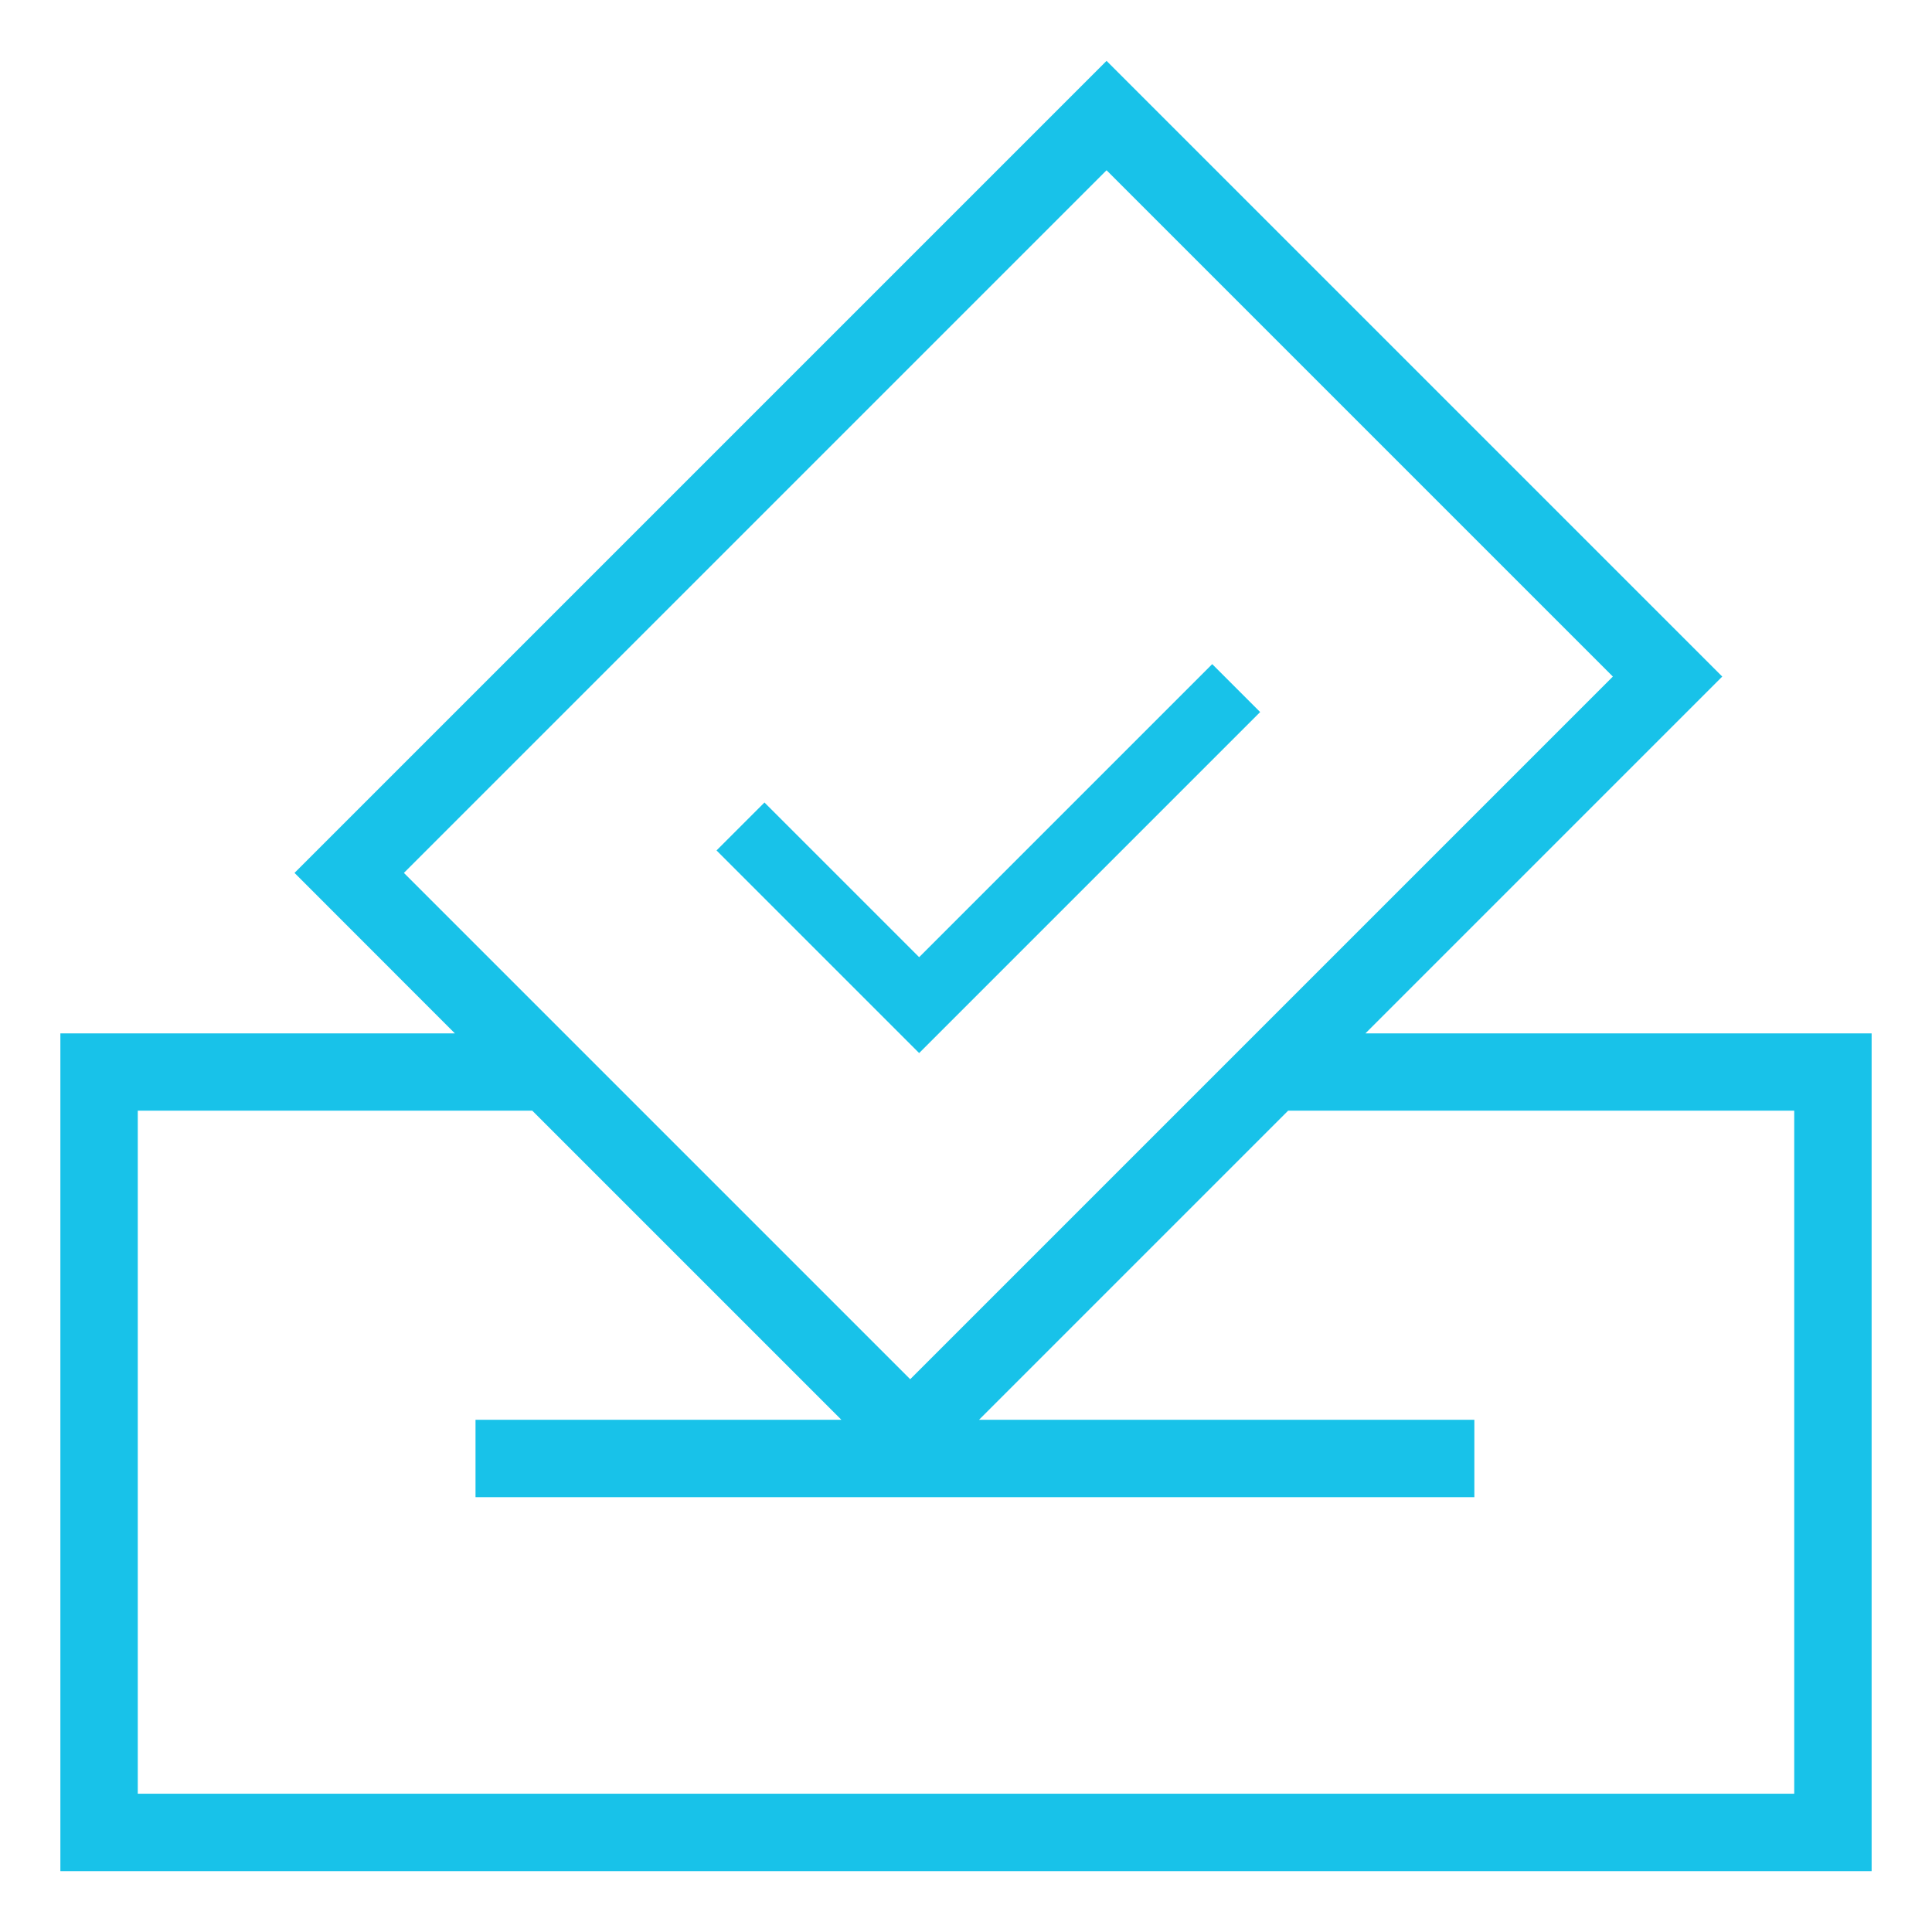
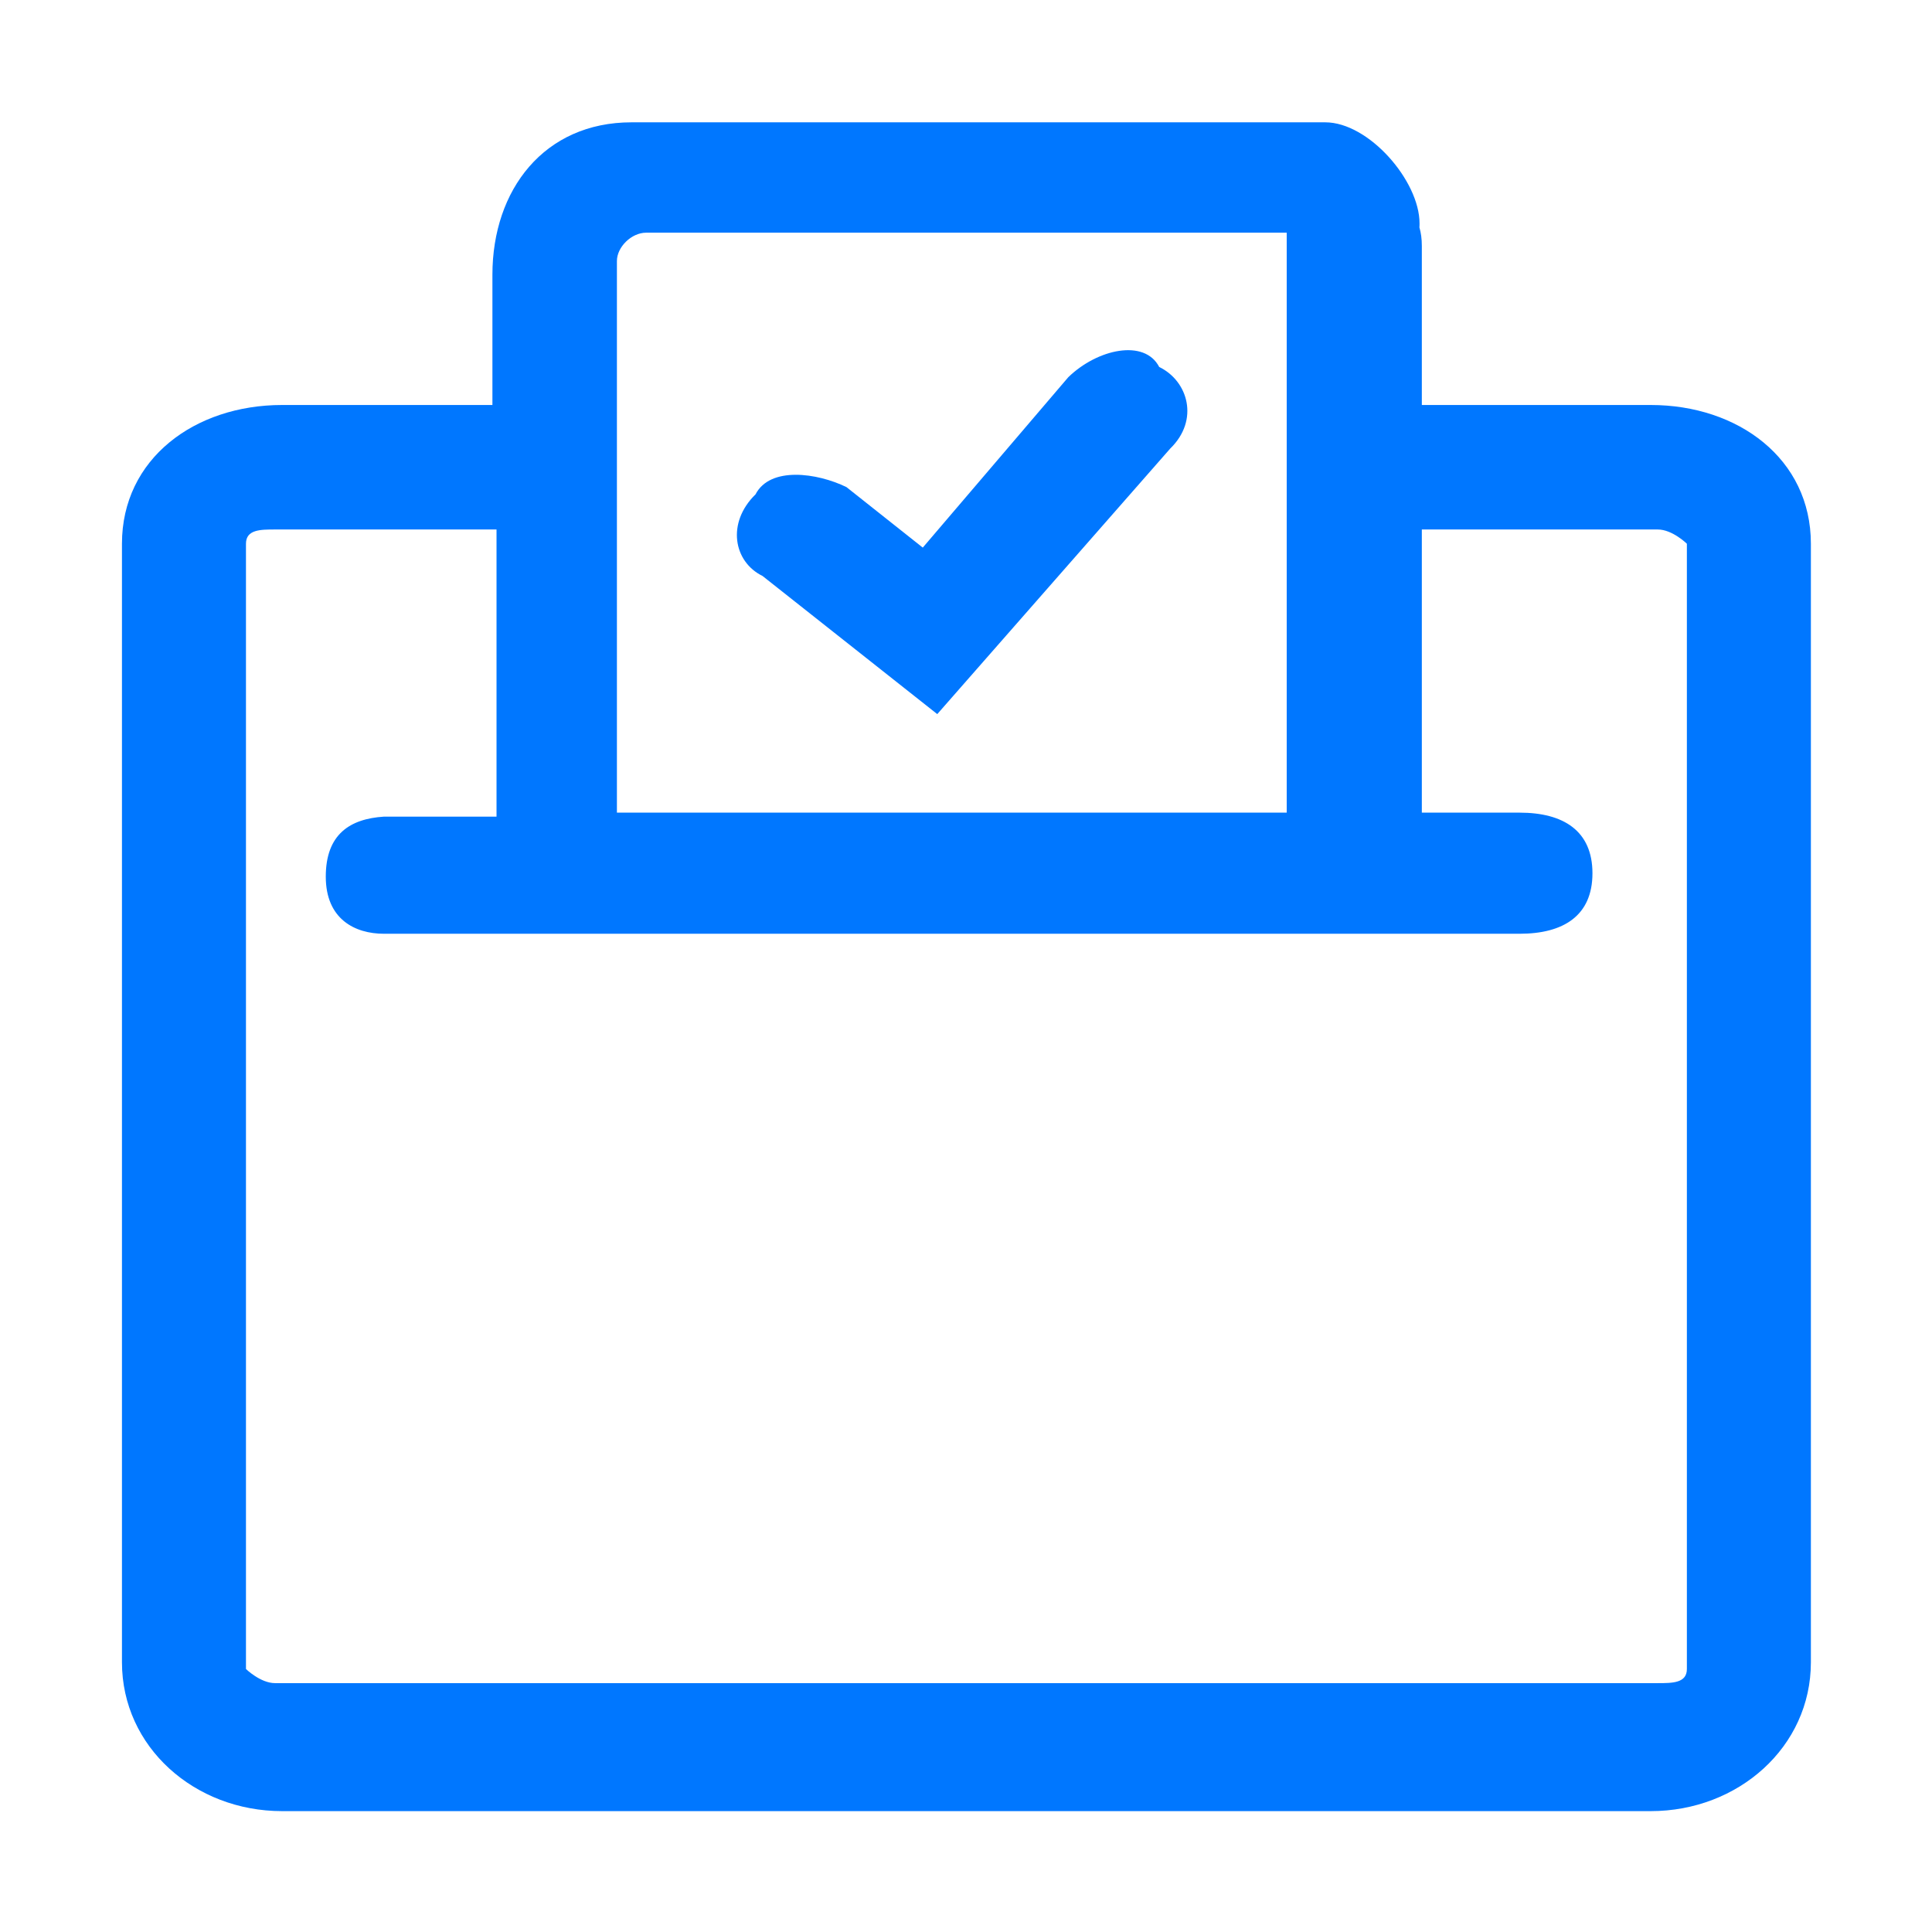
<svg xmlns="http://www.w3.org/2000/svg" width="16px" height="16px" viewBox="0 0 16 16" version="1.1">
  <g id="4.icon_vote" stroke="none" stroke-width="1" fill="none" fill-rule="evenodd">
-     <g transform="translate(0.5, 0.5)" fill="#18C2E9" fill-rule="nonzero" id="Shape">
-       <path d="M10.808,8.058 L13.763,5.103 L8.664,0.004 L1.939,6.729 L3.267,8.058 L0,8.058 L0,14.996 L15,14.996 L15,8.058 L10.808,8.058 Z M8.664,0.91 L12.857,5.103 L7.038,10.922 L2.845,6.729 L8.664,0.91 Z M14.359,14.355 L0.641,14.355 L0.641,8.698 L3.908,8.698 L6.468,11.258 L3.438,11.258 L3.438,11.899 L11.71,11.899 L11.71,11.258 L7.608,11.258 L10.168,8.698 L14.359,8.698 L14.359,14.355 Z" />
-       <polygon points="9.936 5.397 9.539 5 7.112 7.427 5.831 6.146 5.434 6.543 7.112 8.221" />
+     <g id="投票" transform="translate(1, 1)" fill="#0077FF" fill-rule="nonzero">
+       <path d="M12.671,2.354 L10.775,2.354 L10.775,1.037 C10.775,0.978 10.768,0.927 10.755,0.883 C10.756,0.873 10.756,0.862 10.756,0.85 C10.756,0.498 10.336,0.013 9.975,0.013 L4.23,0.013 C3.507,0.013 3.078,0.571 3.078,1.275 L3.078,2.354 L1.336,2.354 C0.613,2.354 0.01,2.799 0.01,3.503 L0.01,12.766 C0.01,13.469 0.613,13.999 1.336,13.999 L12.671,13.999 C13.394,13.999 13.997,13.469 13.997,12.766 L13.997,3.503 C13.997,2.799 13.394,2.354 12.671,2.354 Z M4.109,1.162 C4.109,1.045 4.23,0.927 4.351,0.927 L9.656,0.927 L9.656,5.73 L4.109,5.73 L4.109,1.162 Z M12.97,12.822 C12.97,12.939 12.85,12.939 12.729,12.939 L1.278,12.939 C1.157,12.939 1.037,12.822 1.037,12.822 L1.037,3.503 C1.037,3.385 1.157,3.385 1.278,3.385 L3.112,3.385 L3.112,5.763 L2.18,5.763 C1.899,5.781 1.698,5.908 1.698,6.26 C1.698,6.612 1.939,6.733 2.18,6.733 L11.585,6.733 C11.947,6.733 12.188,6.584 12.188,6.232 C12.188,5.88 11.947,5.73 11.585,5.73 L10.775,5.73 L10.775,3.385 L12.729,3.385 C12.85,3.385 12.97,3.503 12.97,3.503 L12.97,12.822 L12.97,12.822 Z" id="Shape" />
+       <path d="M7.847,2.124 L6.642,3.535 L6.01,3.034 C5.769,2.916 5.378,2.86 5.257,3.094 C5.016,3.329 5.074,3.652 5.315,3.77 L6.762,4.914 L8.692,2.714 C8.933,2.48 8.841,2.156 8.6,2.039 C8.479,1.805 8.089,1.889 7.847,2.124 Z" id="Path" />
    </g>
  </g>
</svg>
